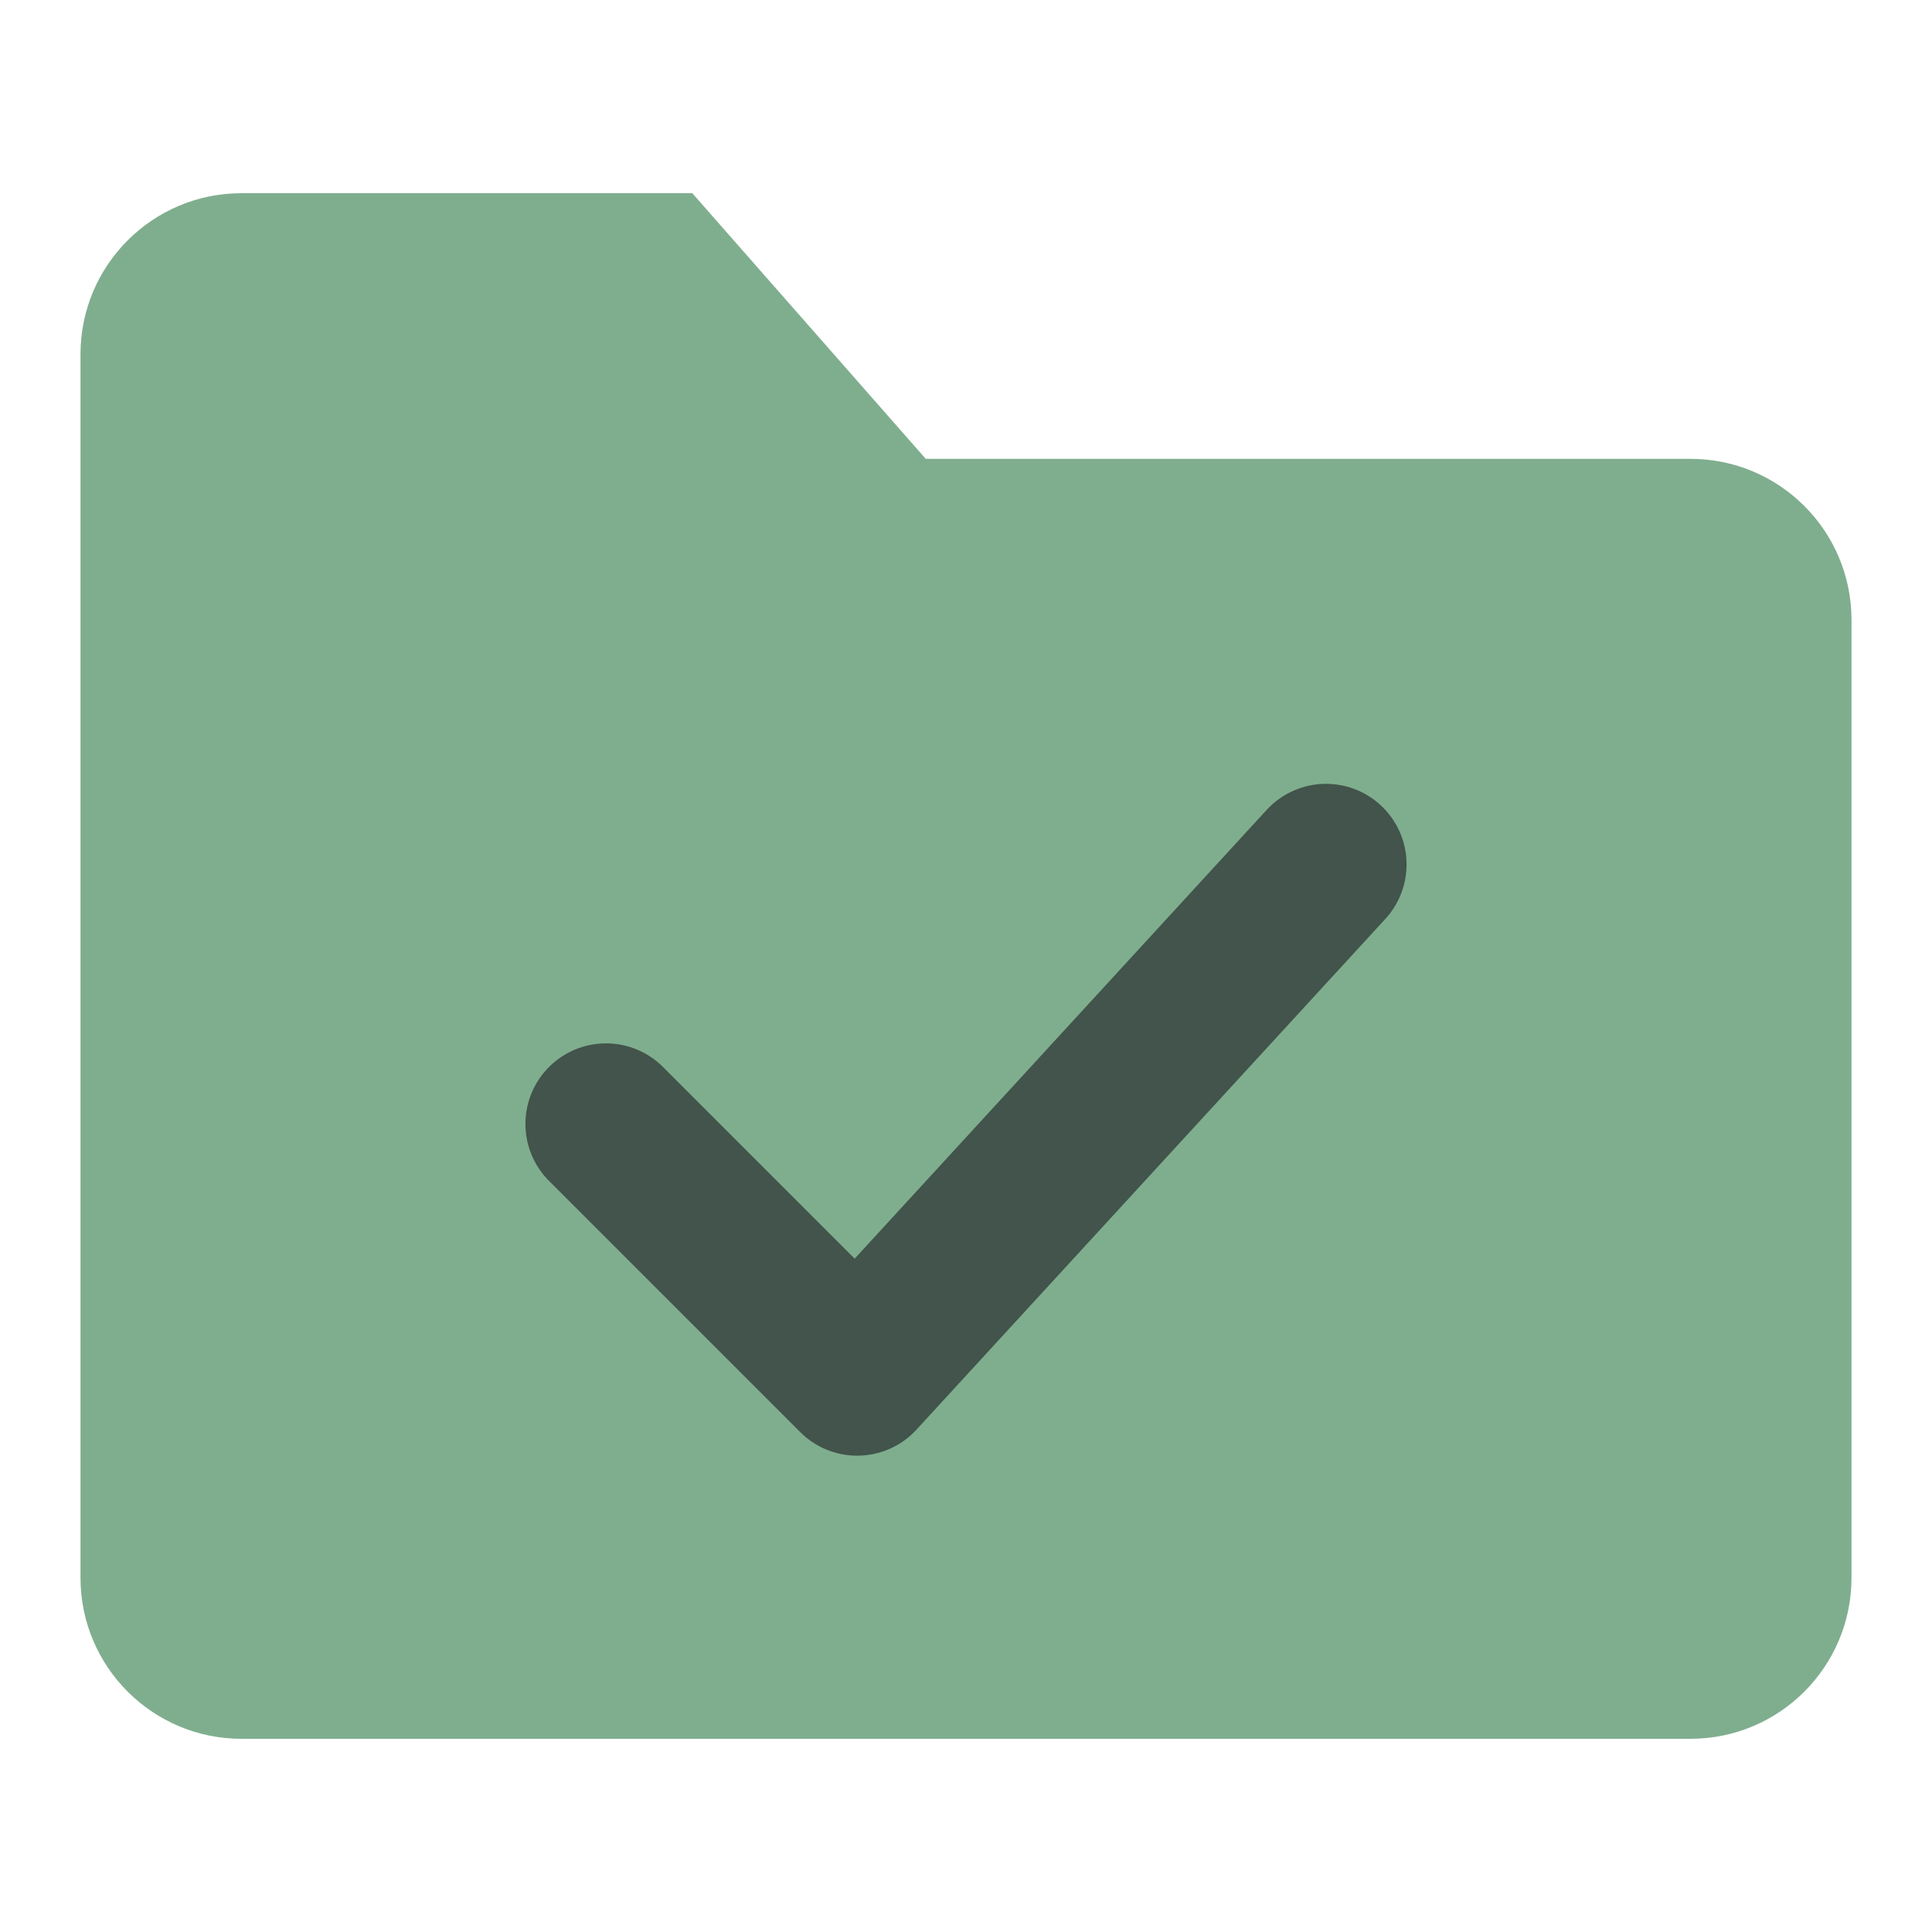
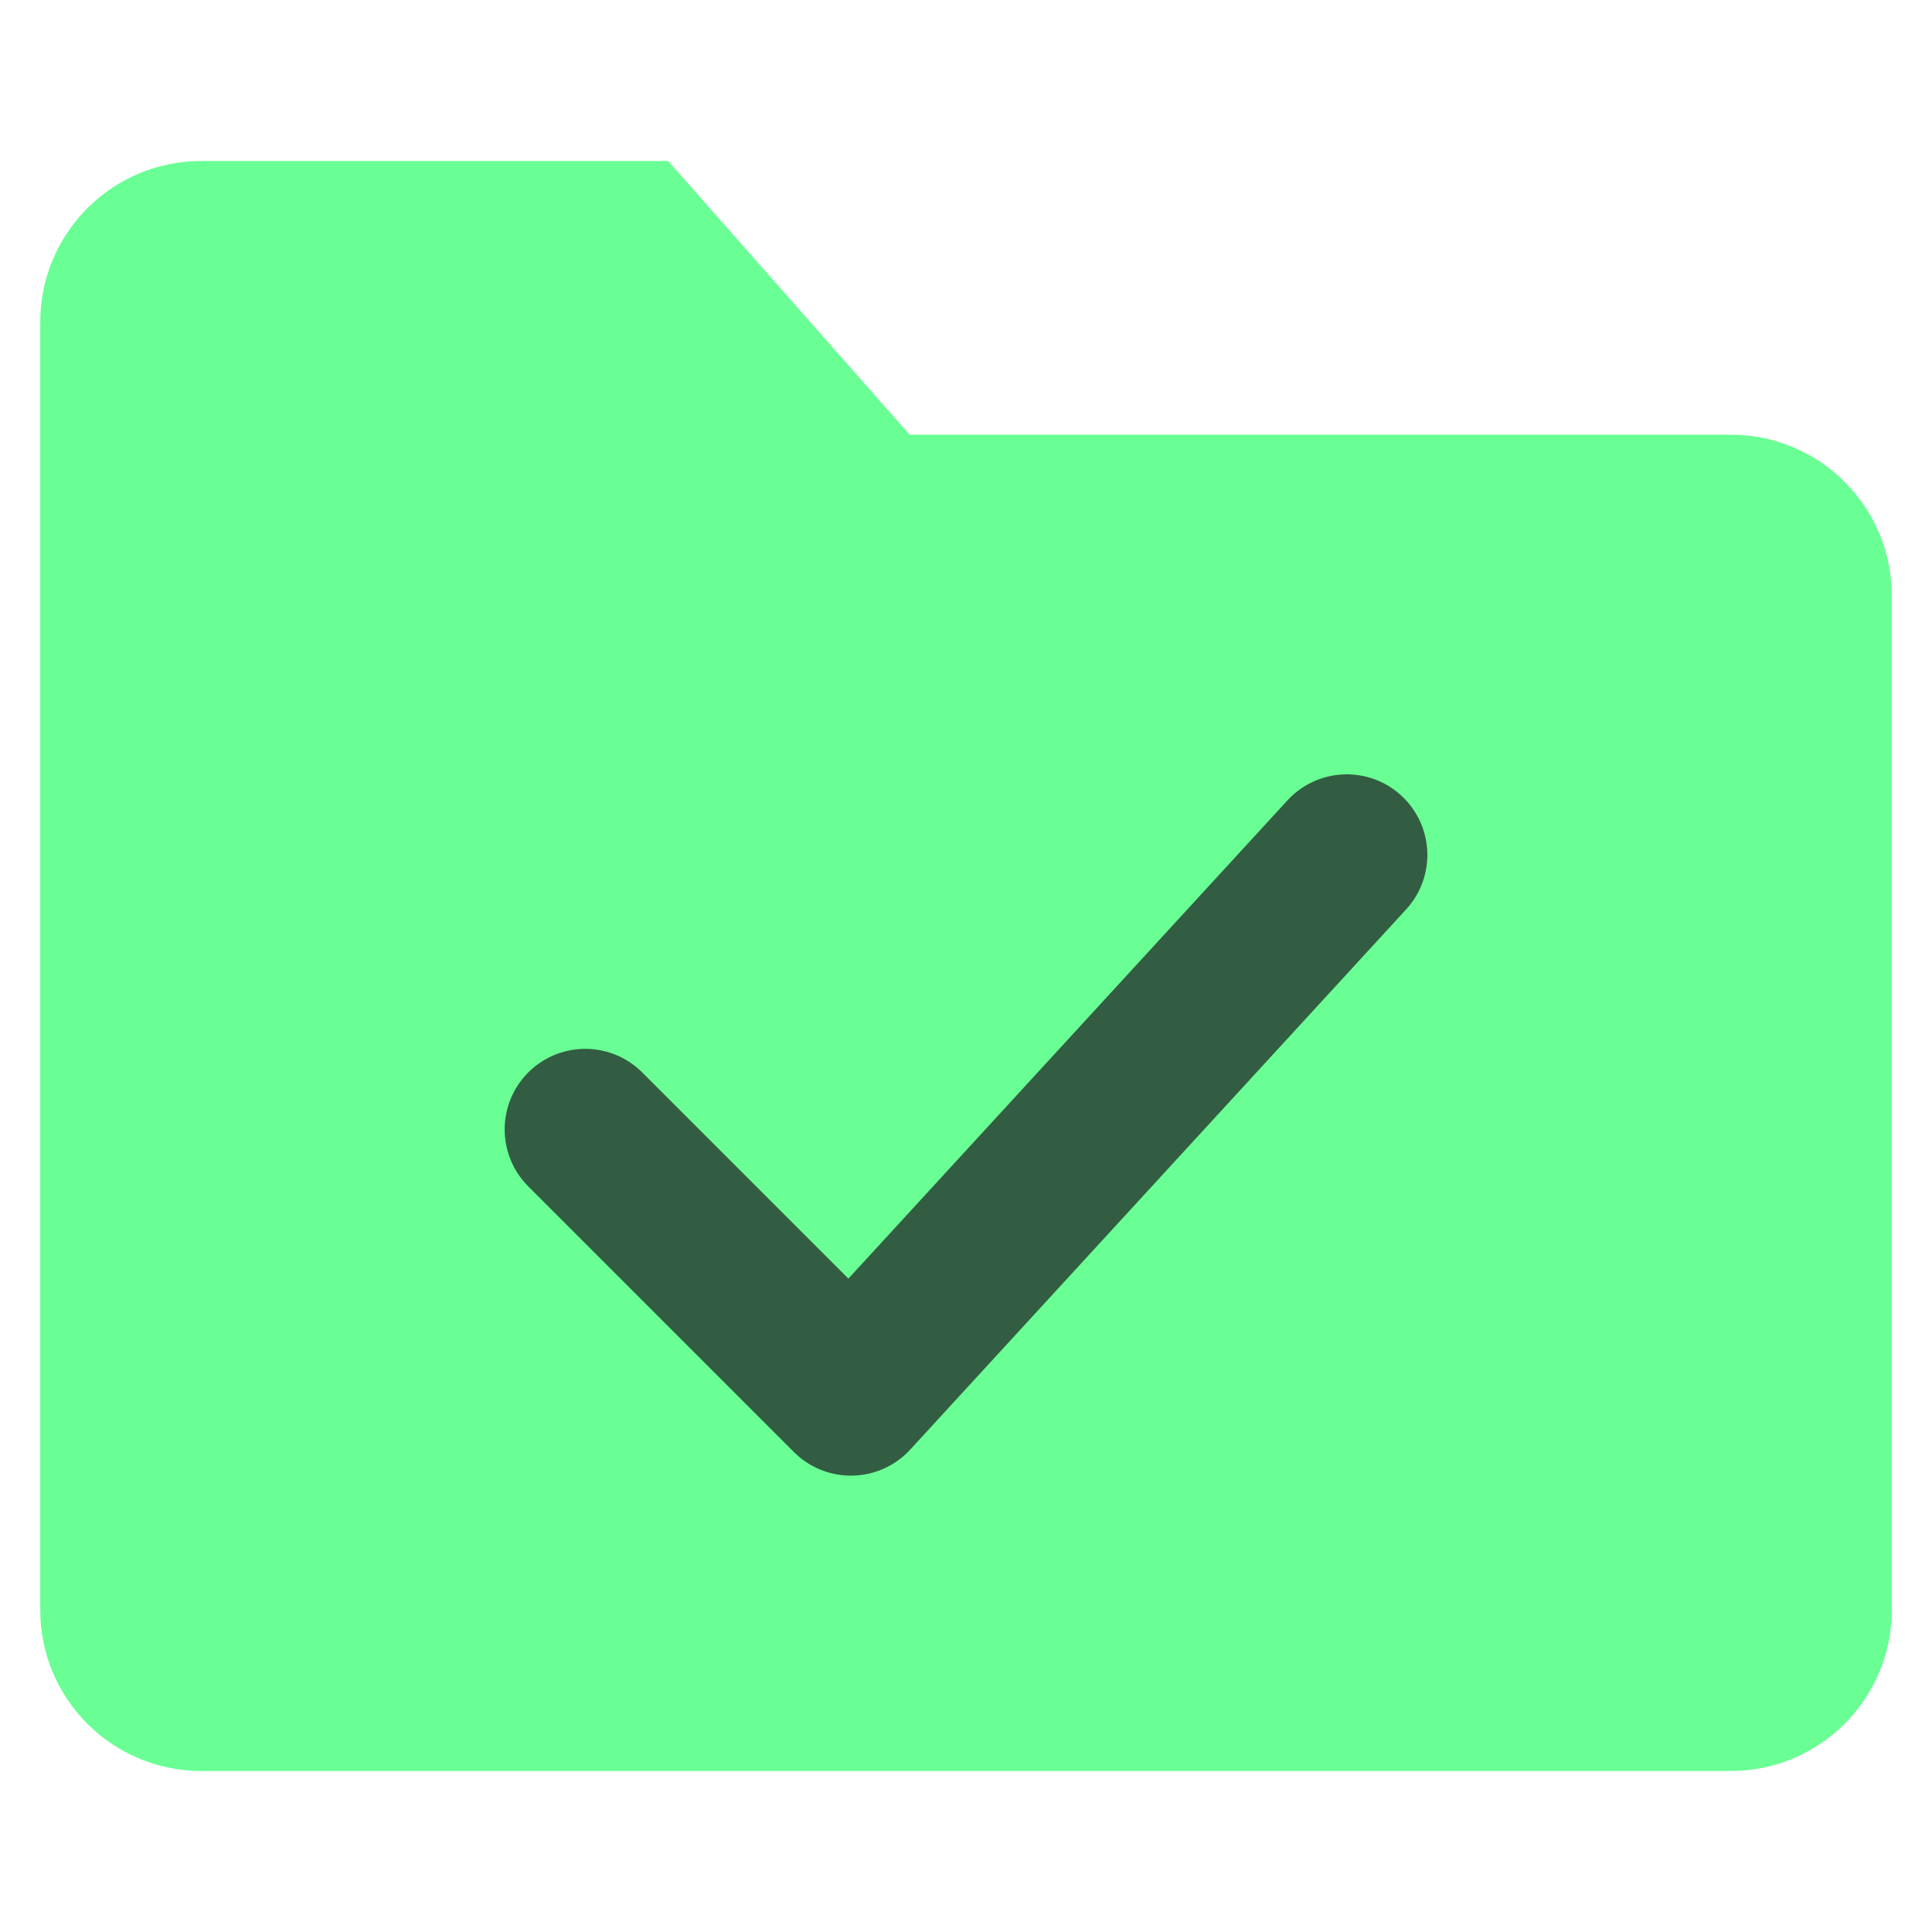
- <svg xmlns="http://www.w3.org/2000/svg" viewBox="0 0 24 24" width="24" height="24" fill="#7FAE8E" stroke="none">
-   <path d="M1 19.6V4.4a2 2 0 0 1 2-2h5.6l2.9 3.3H21a2 2 0 0 1 2 2v11.9a2 2 0 0 1-2 2H3a2 2 0 0 1-2-2z" />
-   <g transform="translate(5.76 7.41) scale(0.52)" fill="none" stroke="#42544B" stroke-width="3.85" stroke-linecap="round" stroke-linejoin="round">
+ <svg xmlns="http://www.w3.org/2000/svg" viewBox="0 0 24 24" width="24" height="24" fill="#69FF94" stroke="none">
+   <path d="M.5 20V4a2 2 0 0 1 2-2h5.8l3 3.4H21.5a2 2 0 0 1 2 2v12.6a2 2 0 0 1-2 2H2.5a2 2 0 0 1-2-2z" />
+   <g transform="translate(5.4 7.1) scale(0.55)" fill="none" stroke="#325D42" stroke-width="3.64" stroke-linecap="round" stroke-linejoin="round">
    <path d="M3.4 12.6 9.4 18.6 20.6 6.4" />
  </g>
</svg>
